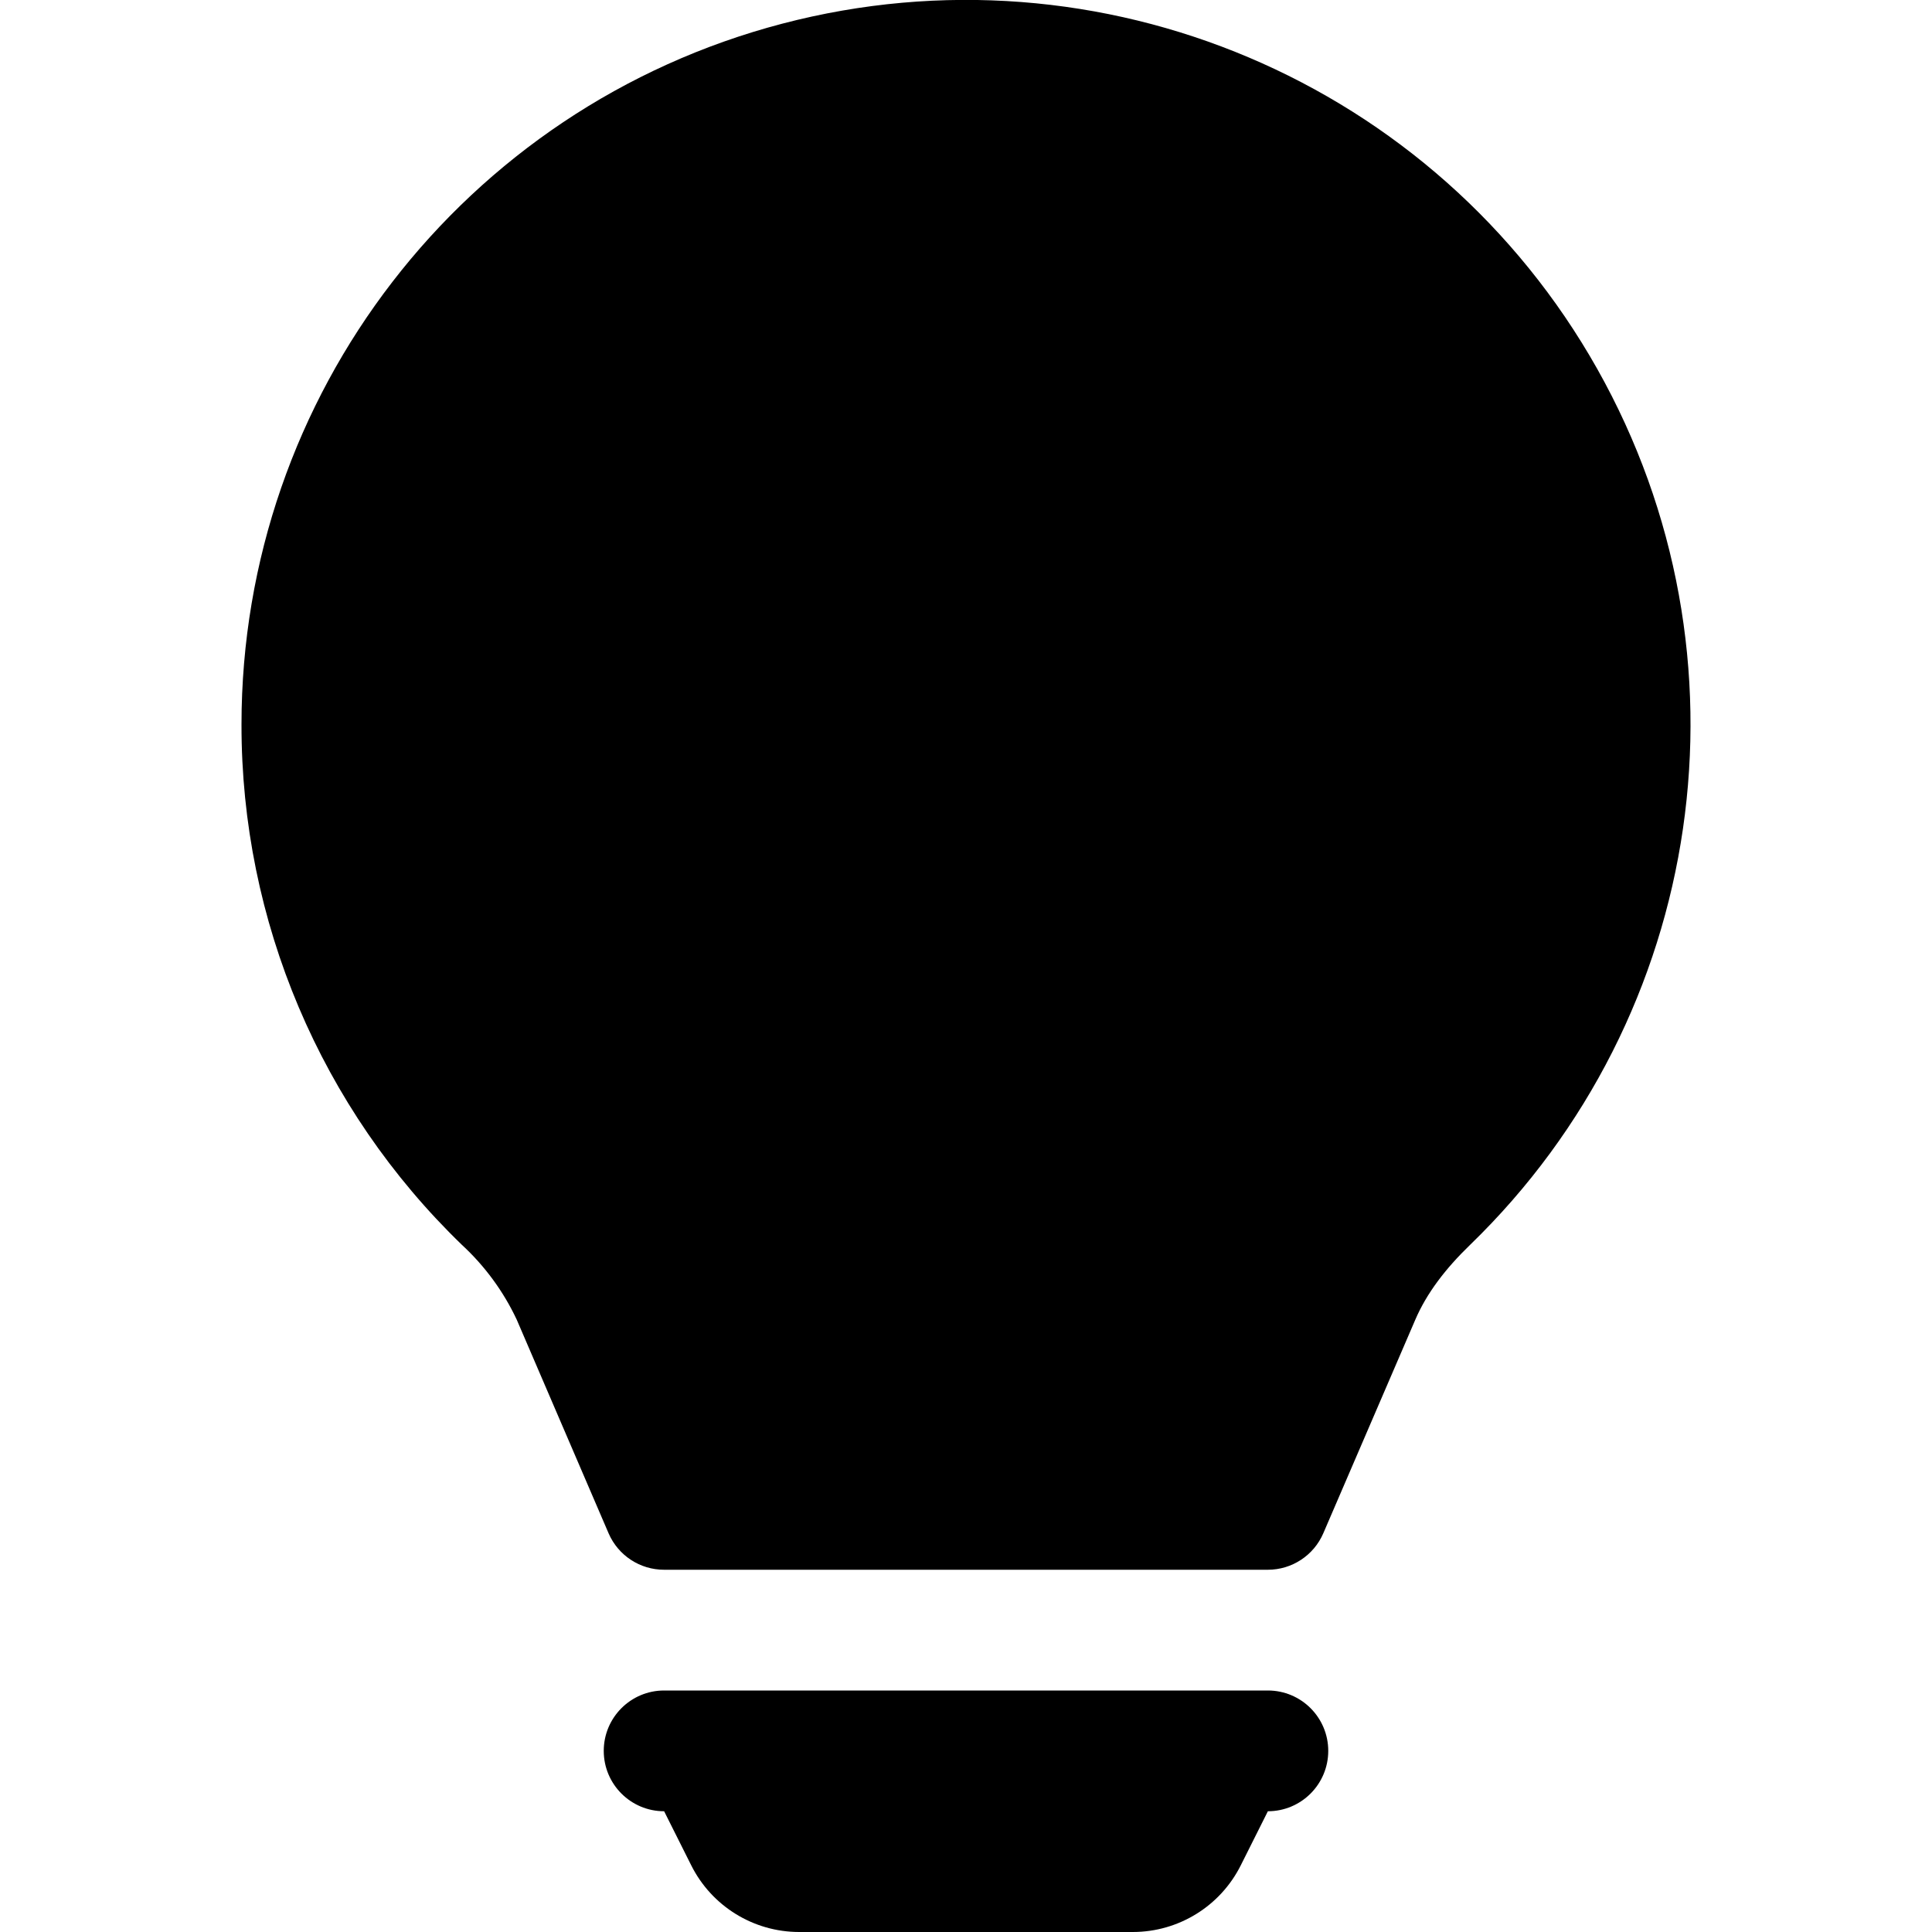
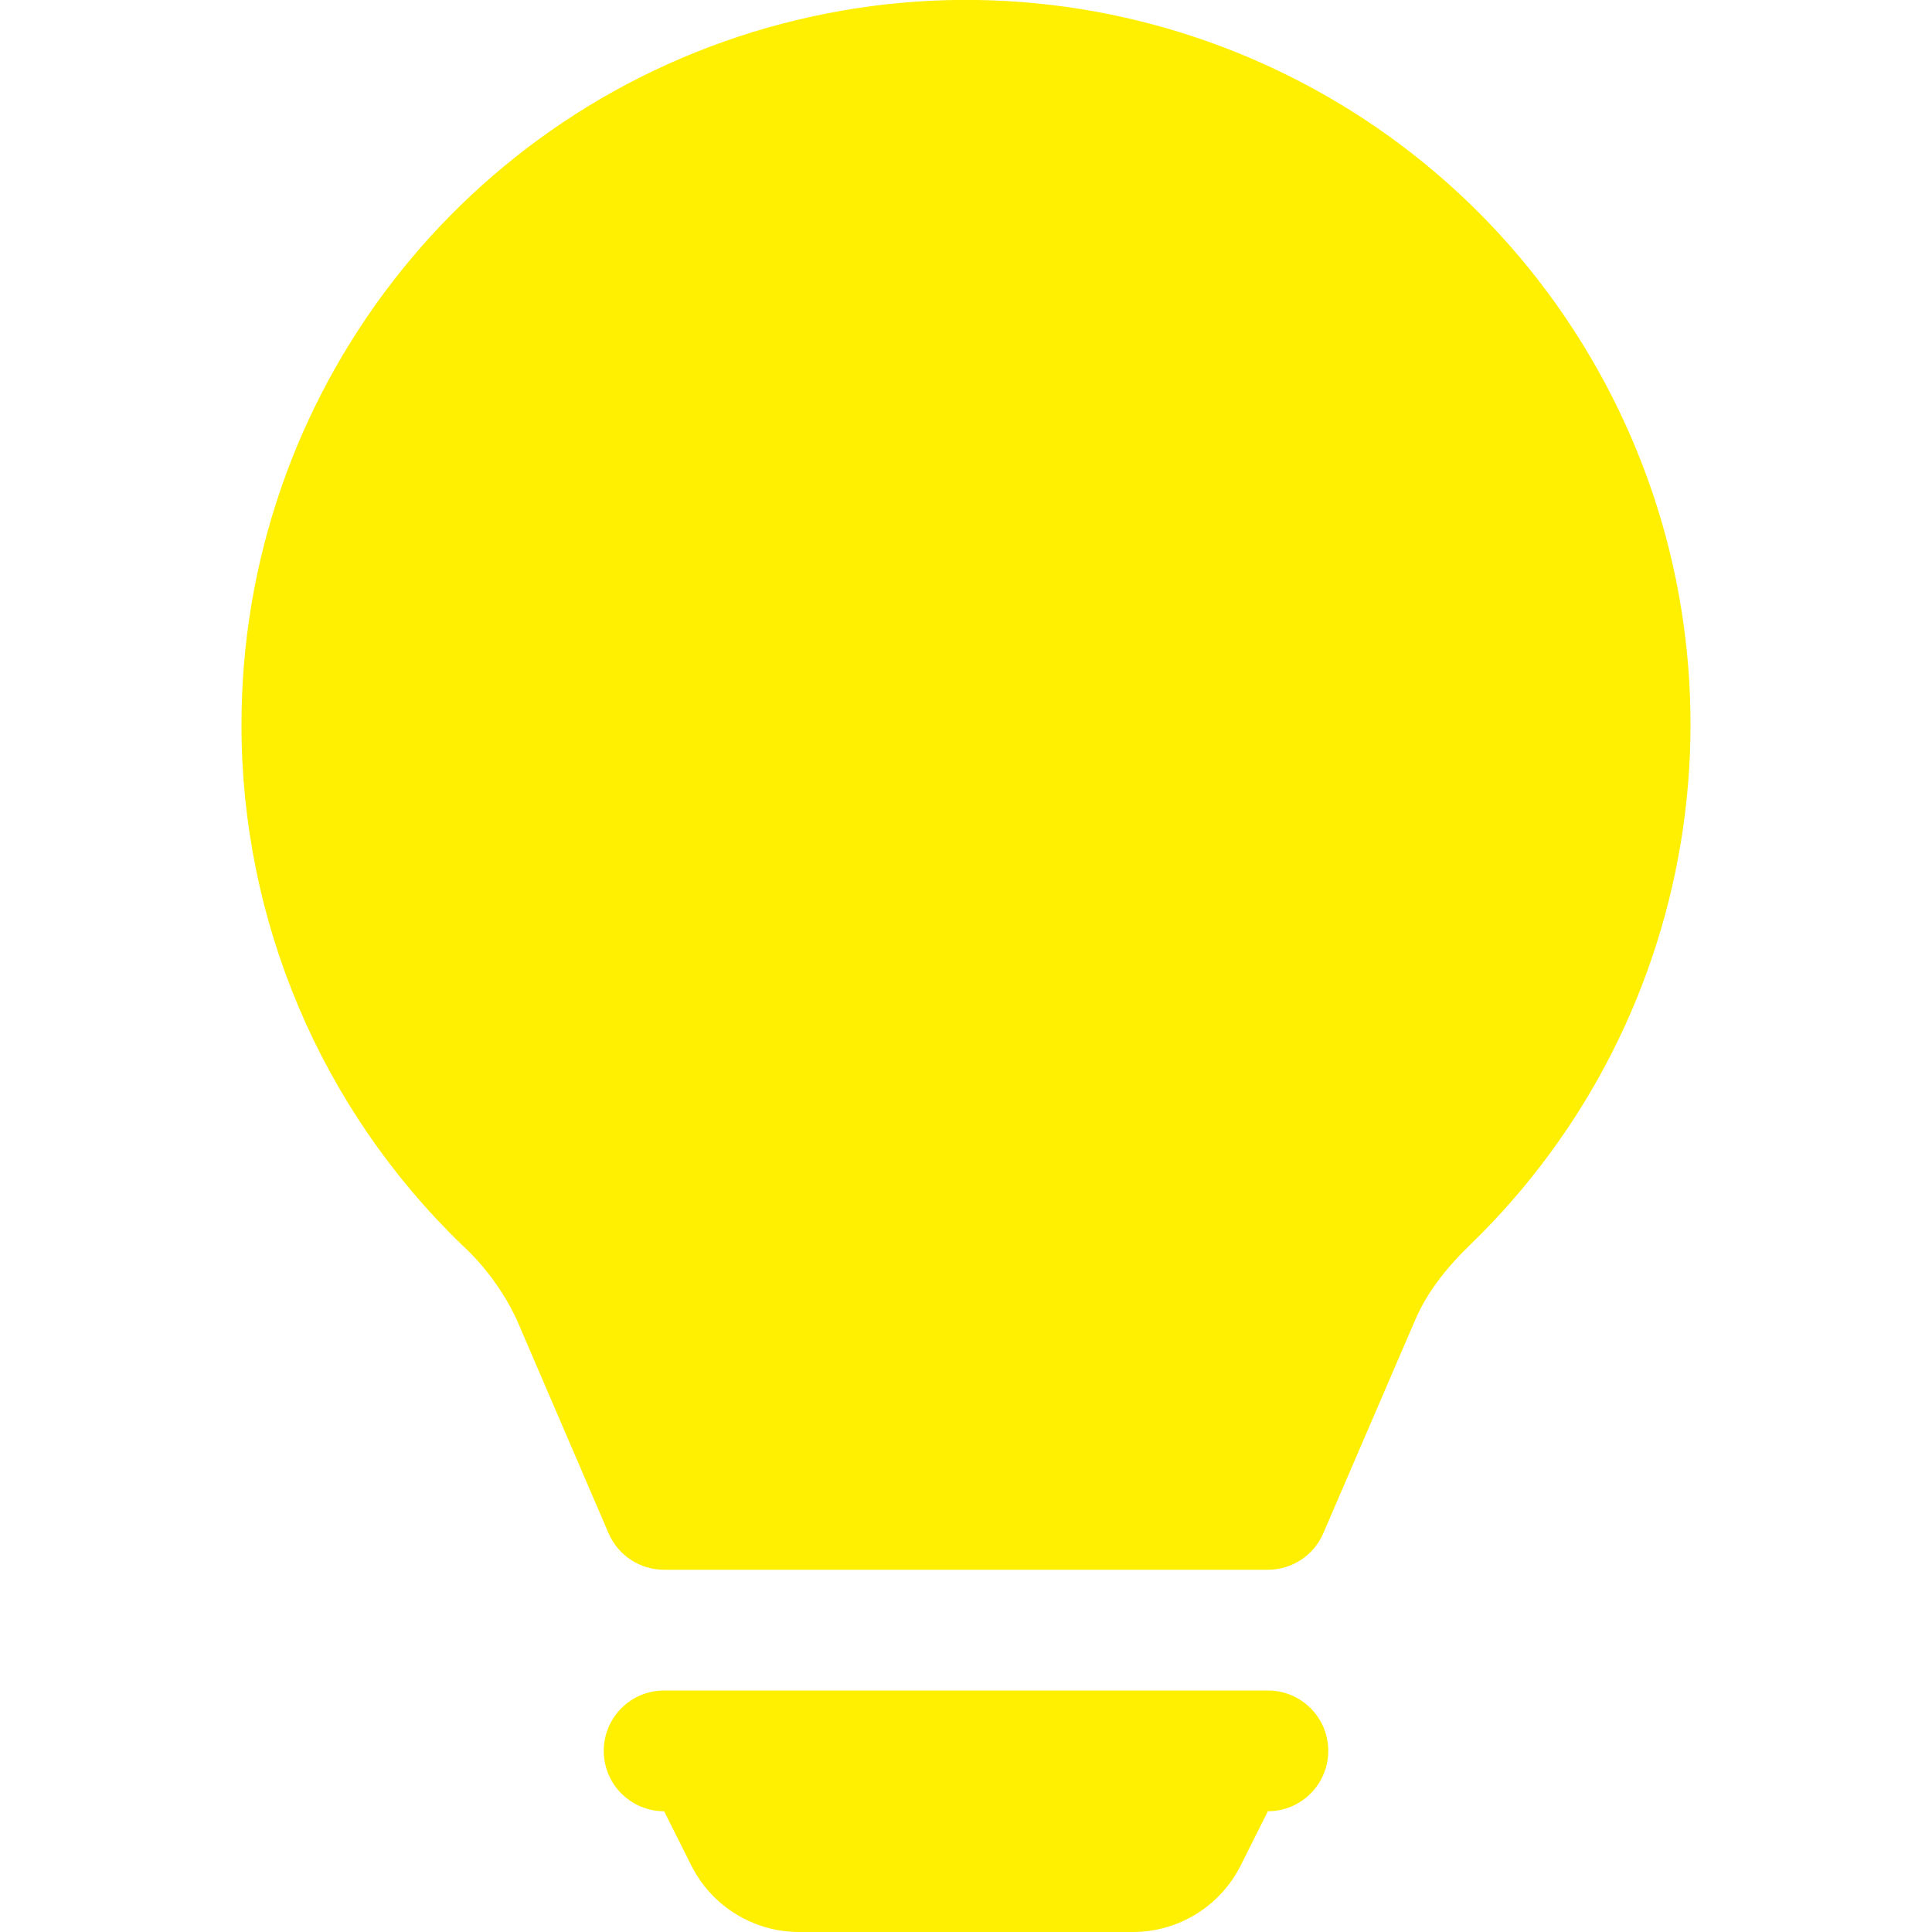
- <svg xmlns="http://www.w3.org/2000/svg" width="16" height="16" fill="currentColor" class="bi bi-lightbulb-fill" viewBox="0 0 16 16">
+ <svg xmlns="http://www.w3.org/2000/svg" width="16" height="16" fill="#FFEF00" class="bi bi-lightbulb-fill" viewBox="0 0 16 16">
  <path d="M2 6a6 6 0 1 1 10.174 4.31c-.203.196-.359.4-.453.619l-.762 1.769A.5.5 0 0 1 10.5 13h-5a.5.5 0 0 1-.46-.302l-.761-1.77a2 2 0 0 0-.453-.618A5.98 5.98 0 0 1 2 6m3 8.5a.5.5 0 0 1 .5-.5h5a.5.5 0 0 1 0 1l-.224.447a1 1 0 0 1-.894.553H6.618a1 1 0 0 1-.894-.553L5.5 15a.5.5 0 0 1-.5-.5" />
</svg>
